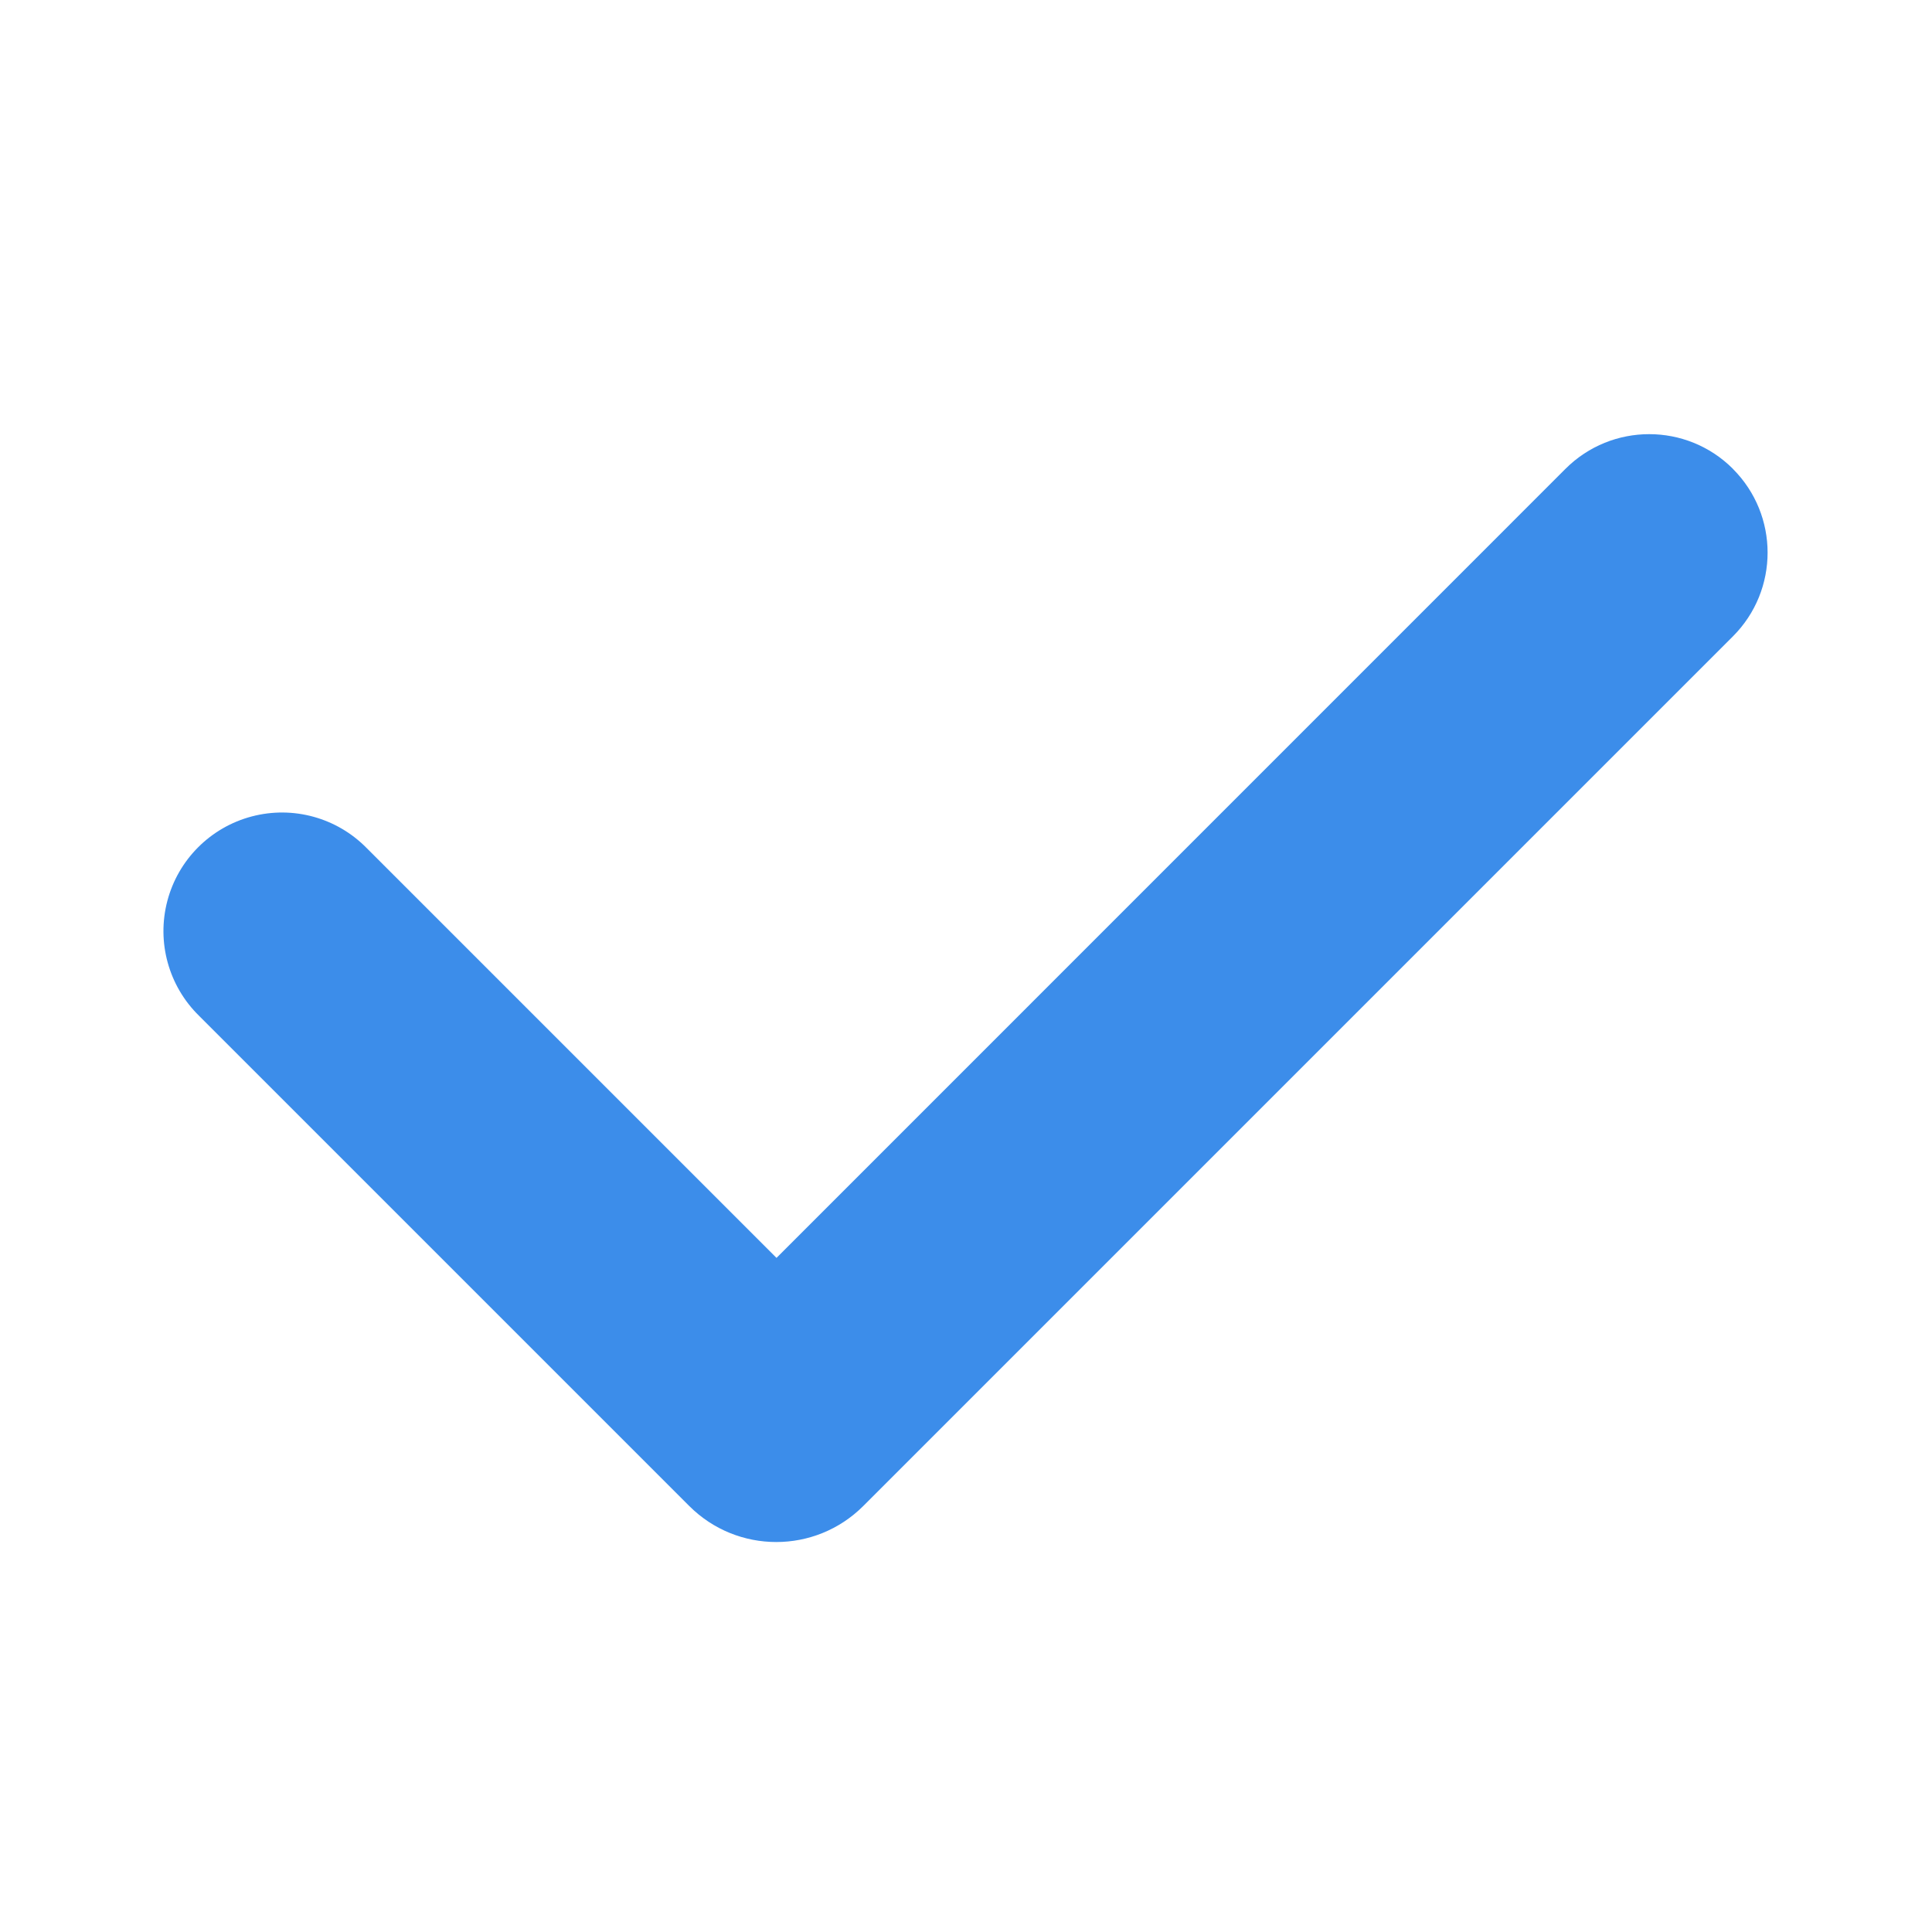
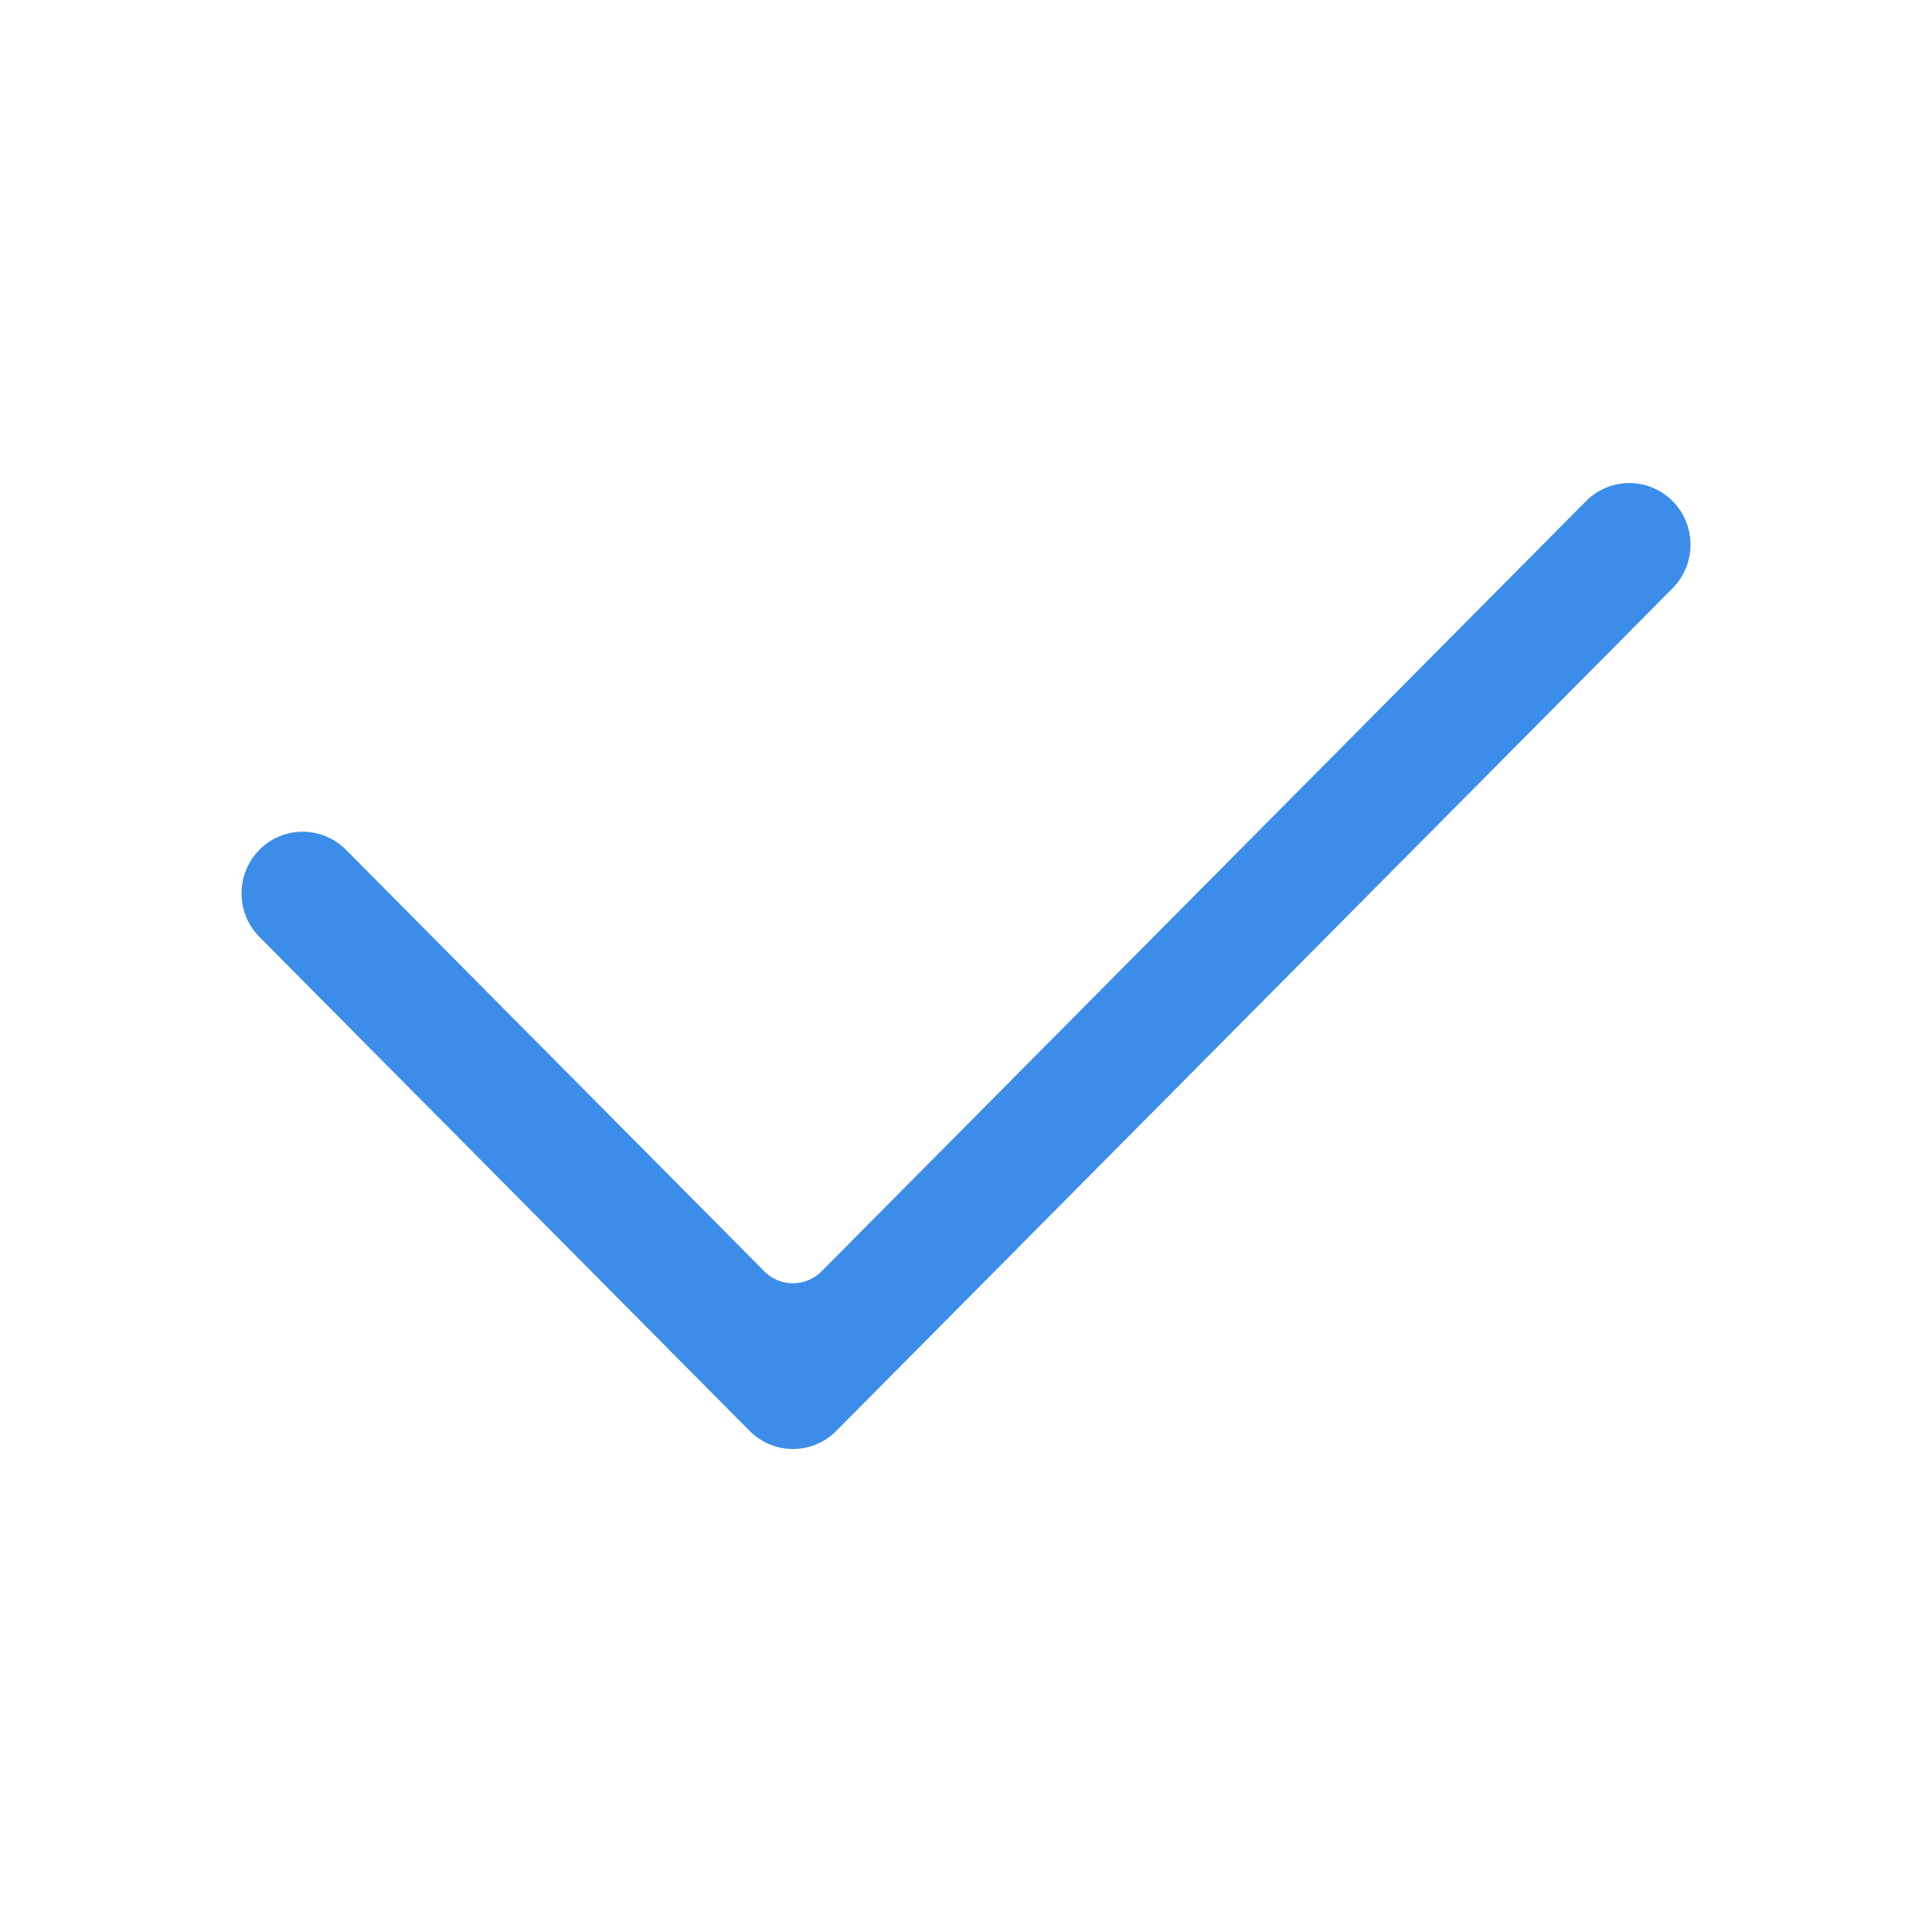
- <svg xmlns="http://www.w3.org/2000/svg" t="1683943402348" class="icon" viewBox="0 0 1024 1024" version="1.1" p-id="2741" width="200" height="200">
-   <path d="M918.485 248.49a62.763 62.763 0 0 0-88.746 0L411.563 666.71 194.432 449.578a62.848 62.848 0 1 0-88.875 88.874l259.755 259.755a65.237 65.237 0 0 0 92.245 0L918.485 337.28a62.763 62.763 0 0 0 0-88.747z" p-id="2742" data-spm-anchor-id="a313x.7781069.0.i1" class="selected" fill="#3c8dea" />
+ <svg xmlns="http://www.w3.org/2000/svg" t="1684139423032" class="icon" viewBox="0 0 1024 1024" version="1.1" p-id="5510" width="200" height="200">
+   <path d="M137.493 450.389a32.256 32.256 0 0 1 45.867 0L405.12 673.856a21.333 21.333 0 0 0 30.293 0L840.64 265.6a32.256 32.256 0 0 1 45.867 0 32.853 32.853 0 0 1 0 46.187l-443.307 446.656a32.256 32.256 0 0 1-45.845 0L137.515 496.597a32.853 32.853 0 0 1 0-46.208z" fill="#3c8dea" p-id="5511" data-spm-anchor-id="a313x.7781069.0.i0" class="selected" />
</svg>
